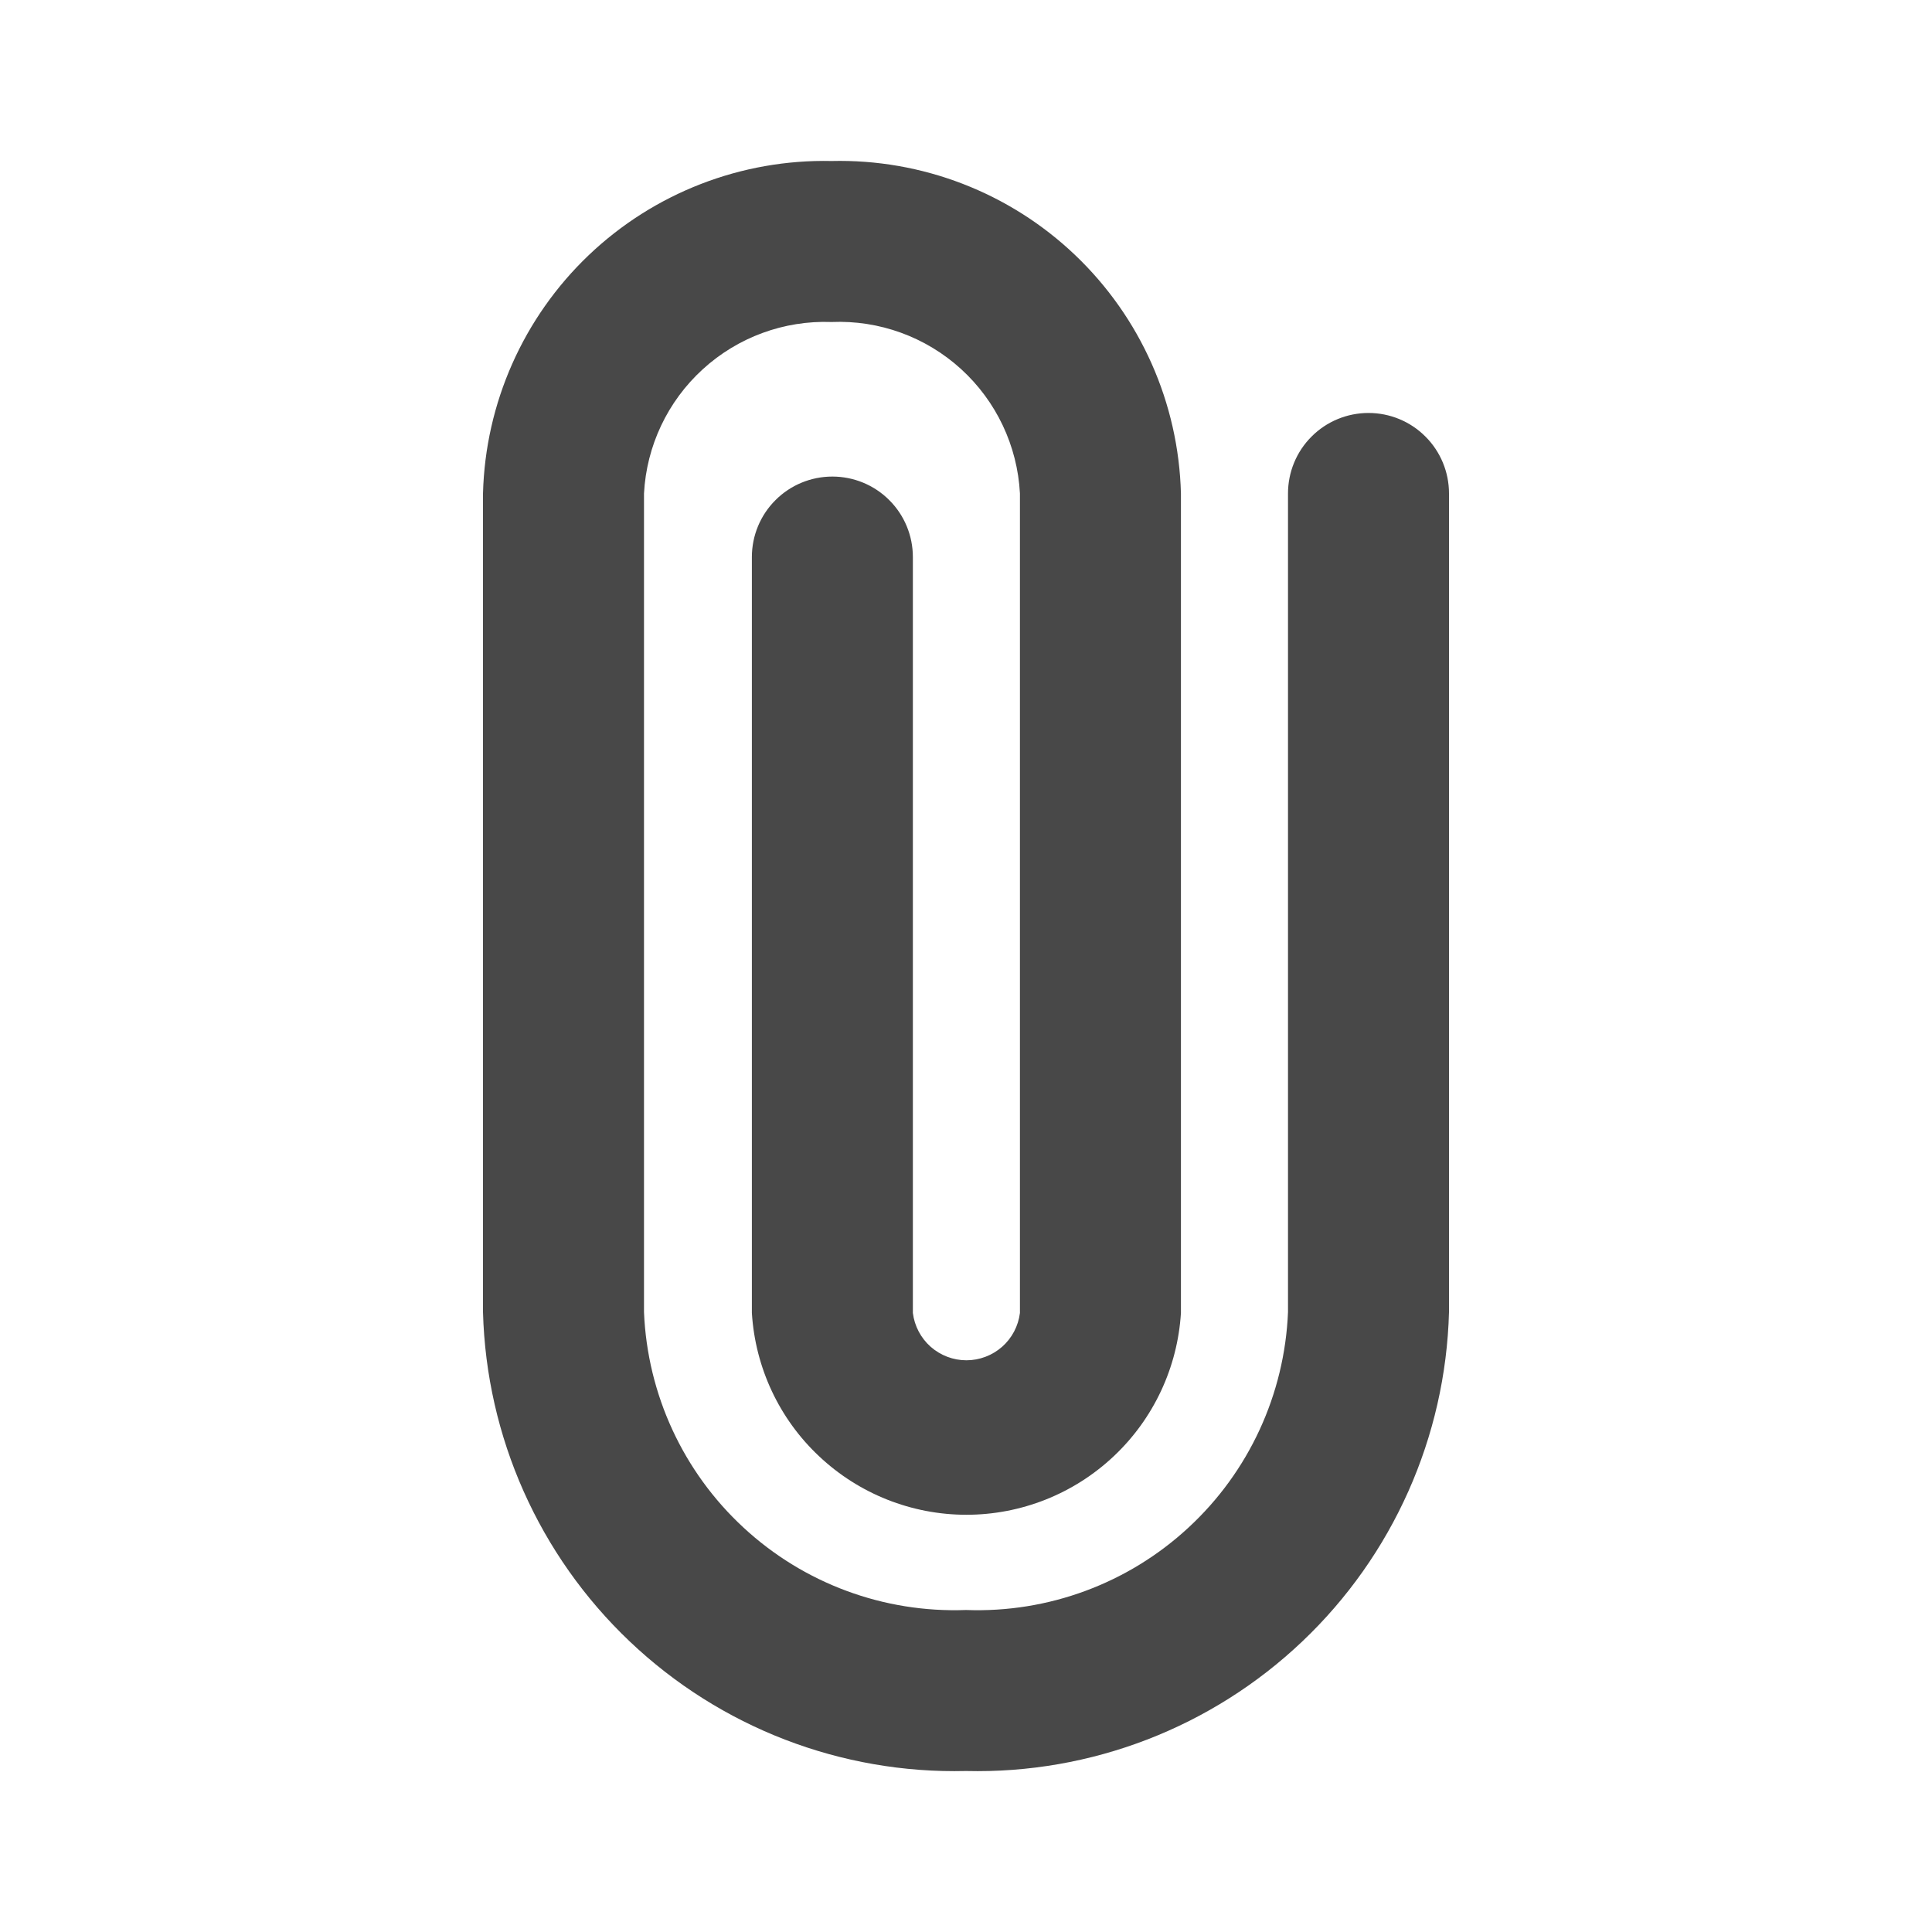
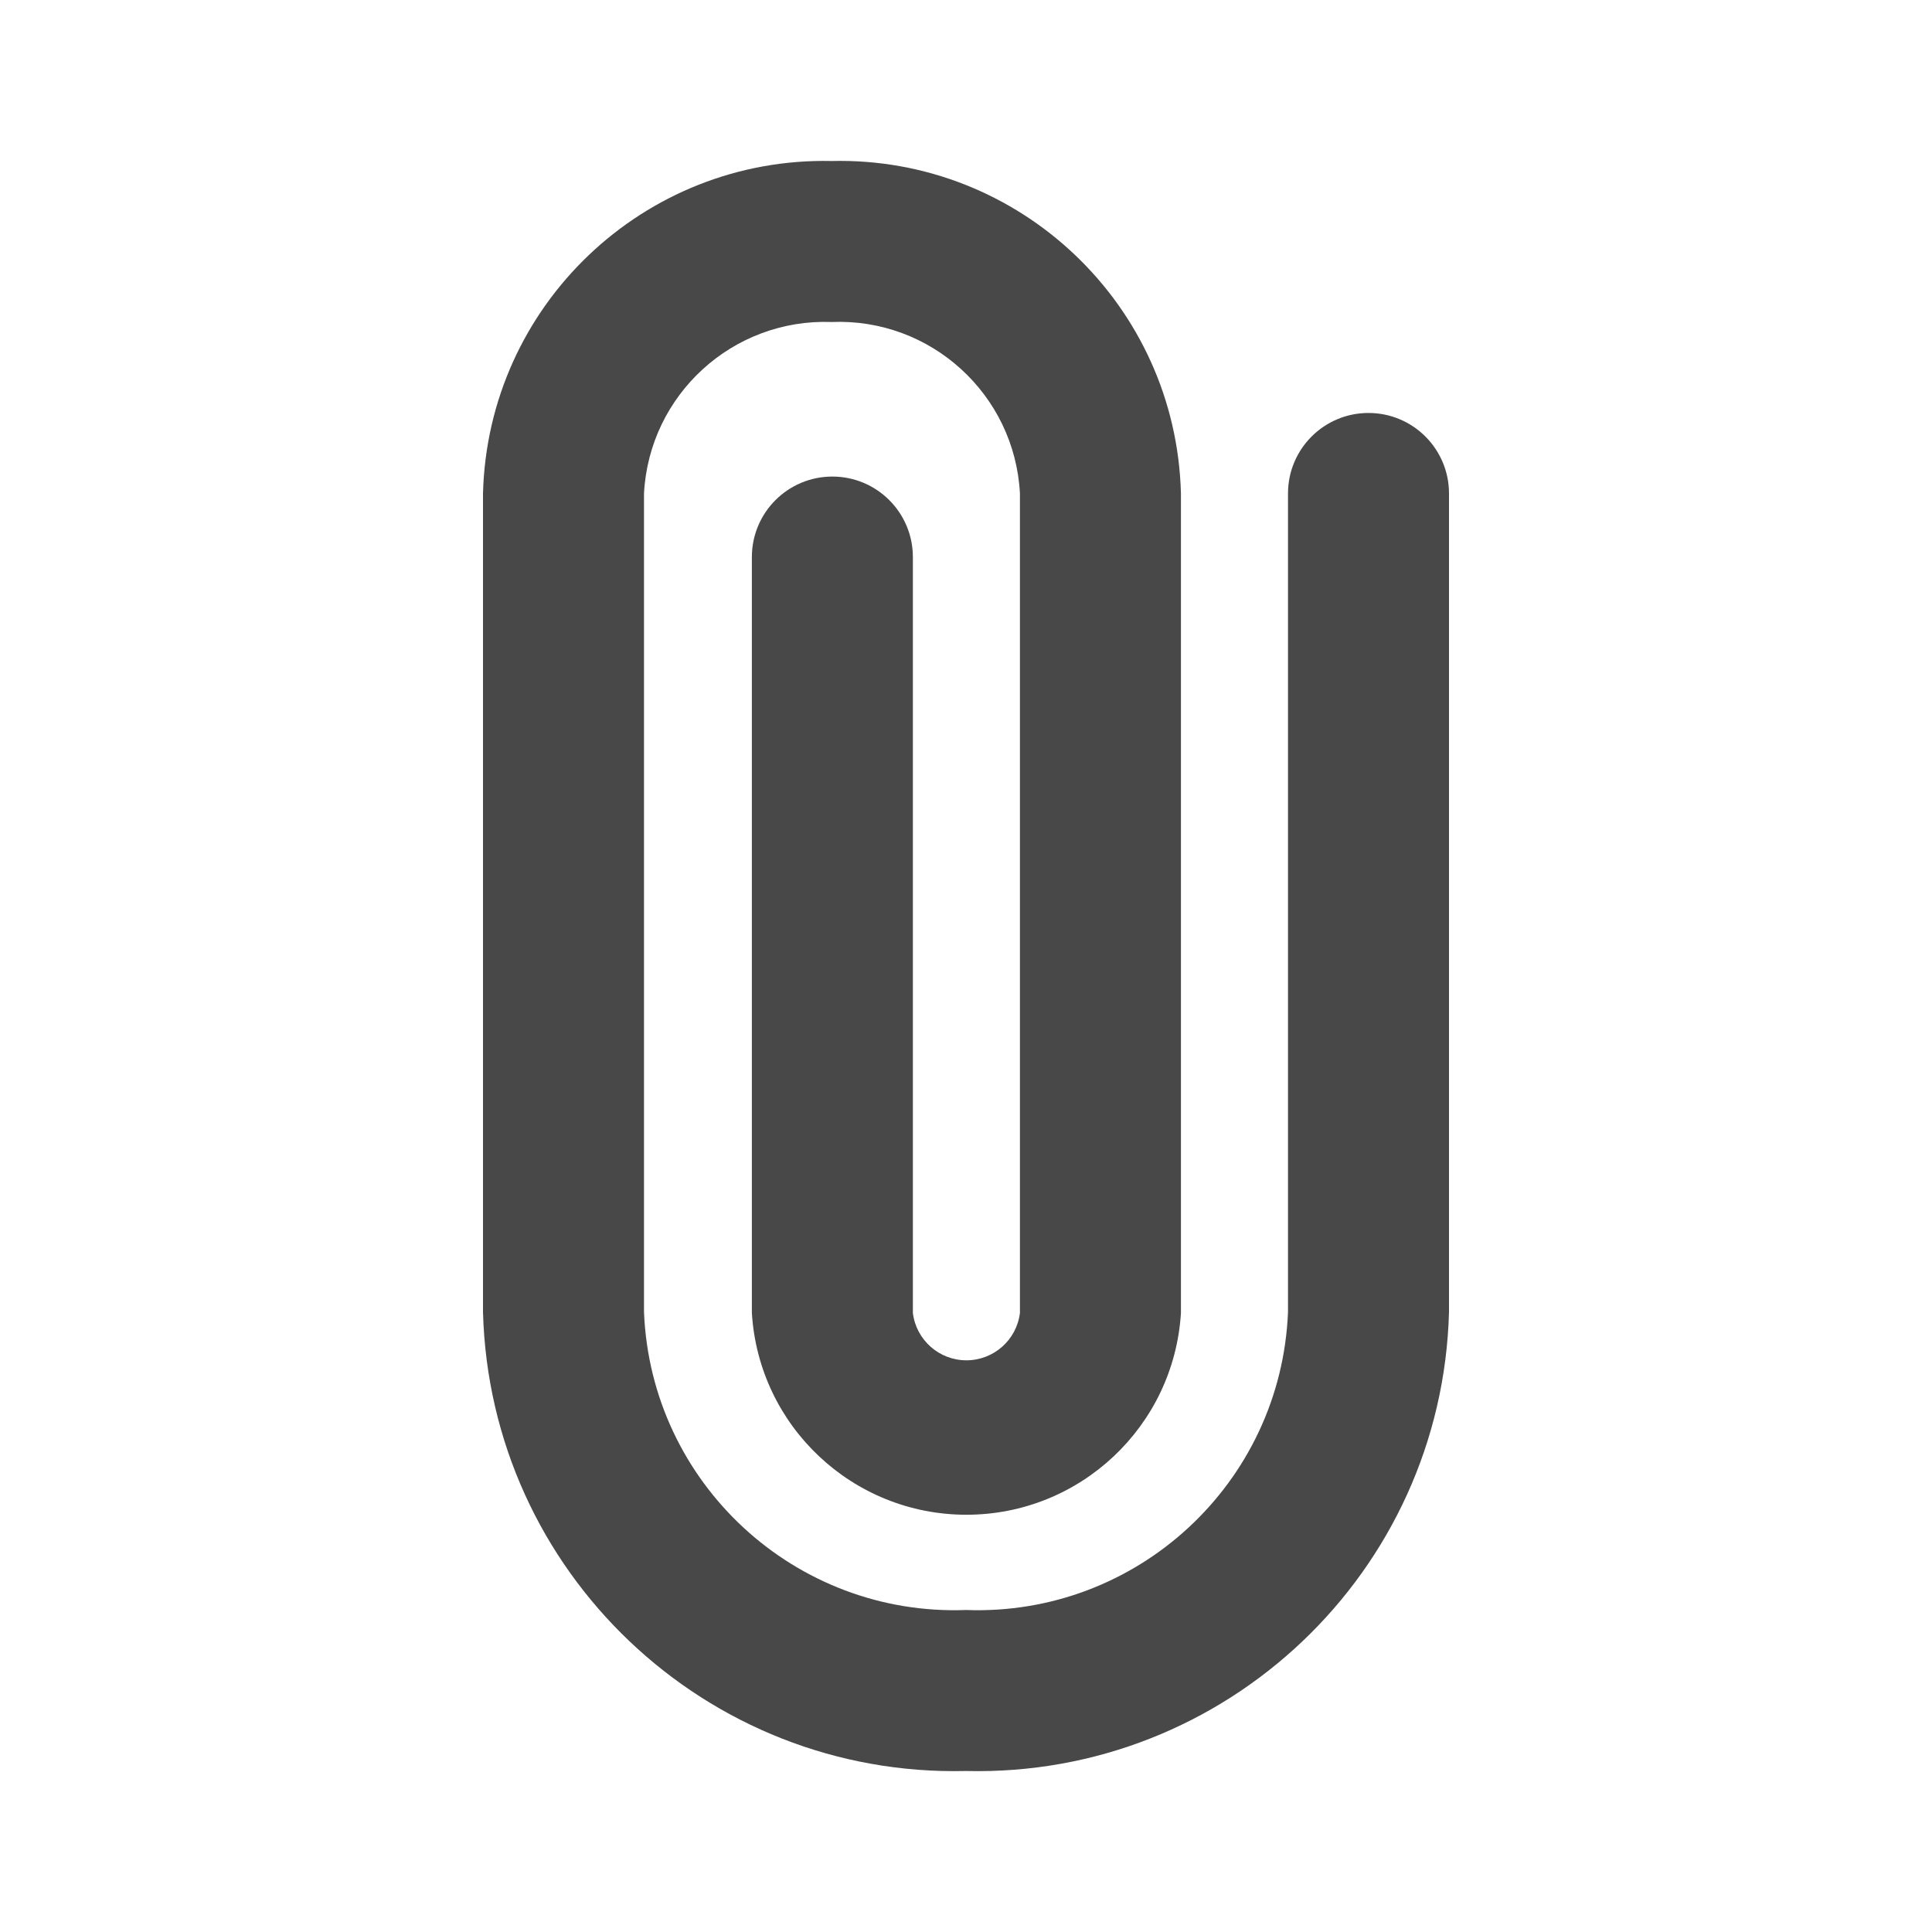
- <svg xmlns="http://www.w3.org/2000/svg" width="24" height="24" viewBox="0 0 24 24" fill="none">
-   <path d="M12 22C10.449 22.038 8.947 21.459 7.822 20.39C6.697 19.322 6.042 17.851 6 16.3V6.13C6.029 5.009 6.501 3.945 7.312 3.171C8.124 2.397 9.209 1.976 10.33 2C11.453 1.973 12.541 2.393 13.354 3.167C14.168 3.942 14.641 5.007 14.67 6.13V16.31C14.628 16.989 14.329 17.626 13.834 18.091C13.339 18.557 12.685 18.817 12.005 18.817C11.325 18.817 10.671 18.557 10.176 18.091C9.68 17.626 9.382 16.989 9.34 16.31V6.92C9.34 6.655 9.445 6.4 9.633 6.213C9.82 6.025 10.075 5.92 10.34 5.92C10.605 5.92 10.86 6.025 11.047 6.213C11.235 6.4 11.34 6.655 11.34 6.92V16.31C11.36 16.472 11.439 16.622 11.561 16.73C11.684 16.838 11.841 16.898 12.005 16.898C12.168 16.898 12.326 16.838 12.449 16.73C12.571 16.622 12.65 16.472 12.67 16.31V6.13C12.639 5.538 12.376 4.983 11.938 4.584C11.5 4.185 10.922 3.975 10.33 4C9.74 3.978 9.165 4.189 8.729 4.588C8.293 4.986 8.031 5.54 8 6.13V16.3C8.042 17.32 8.486 18.283 9.236 18.976C9.985 19.67 10.979 20.038 12 20C13.021 20.038 14.015 19.67 14.764 18.976C15.514 18.283 15.958 17.32 16 16.3V6.13C16 5.865 16.105 5.61 16.293 5.423C16.48 5.235 16.735 5.13 17 5.13C17.265 5.13 17.52 5.235 17.707 5.423C17.895 5.61 18 5.865 18 6.13V16.3C17.958 17.851 17.303 19.322 16.178 20.39C15.053 21.459 13.551 22.038 12 22Z" fill="#484848" />
+ <svg xmlns="http://www.w3.org/2000/svg" width="24" height="24" fill="none">
+   <path fill="#484848" d="M12 22a5.86 5.86 0 0 1-6-5.7V6.13A4.24 4.24 0 0 1 10.33 2a4.24 4.24 0 0 1 4.34 4.13v10.18a2.67 2.67 0 0 1-5.33 0V6.92a1 1 0 0 1 2 0v9.39a.67.67 0 0 0 1.33 0V6.13A2.25 2.25 0 0 0 10.33 4 2.25 2.25 0 0 0 8 6.13V16.3a3.86 3.86 0 0 0 4 3.7 3.86 3.86 0 0 0 4-3.7V6.13a1 1 0 0 1 2 0V16.3a5.86 5.86 0 0 1-6 5.7" />
</svg>
